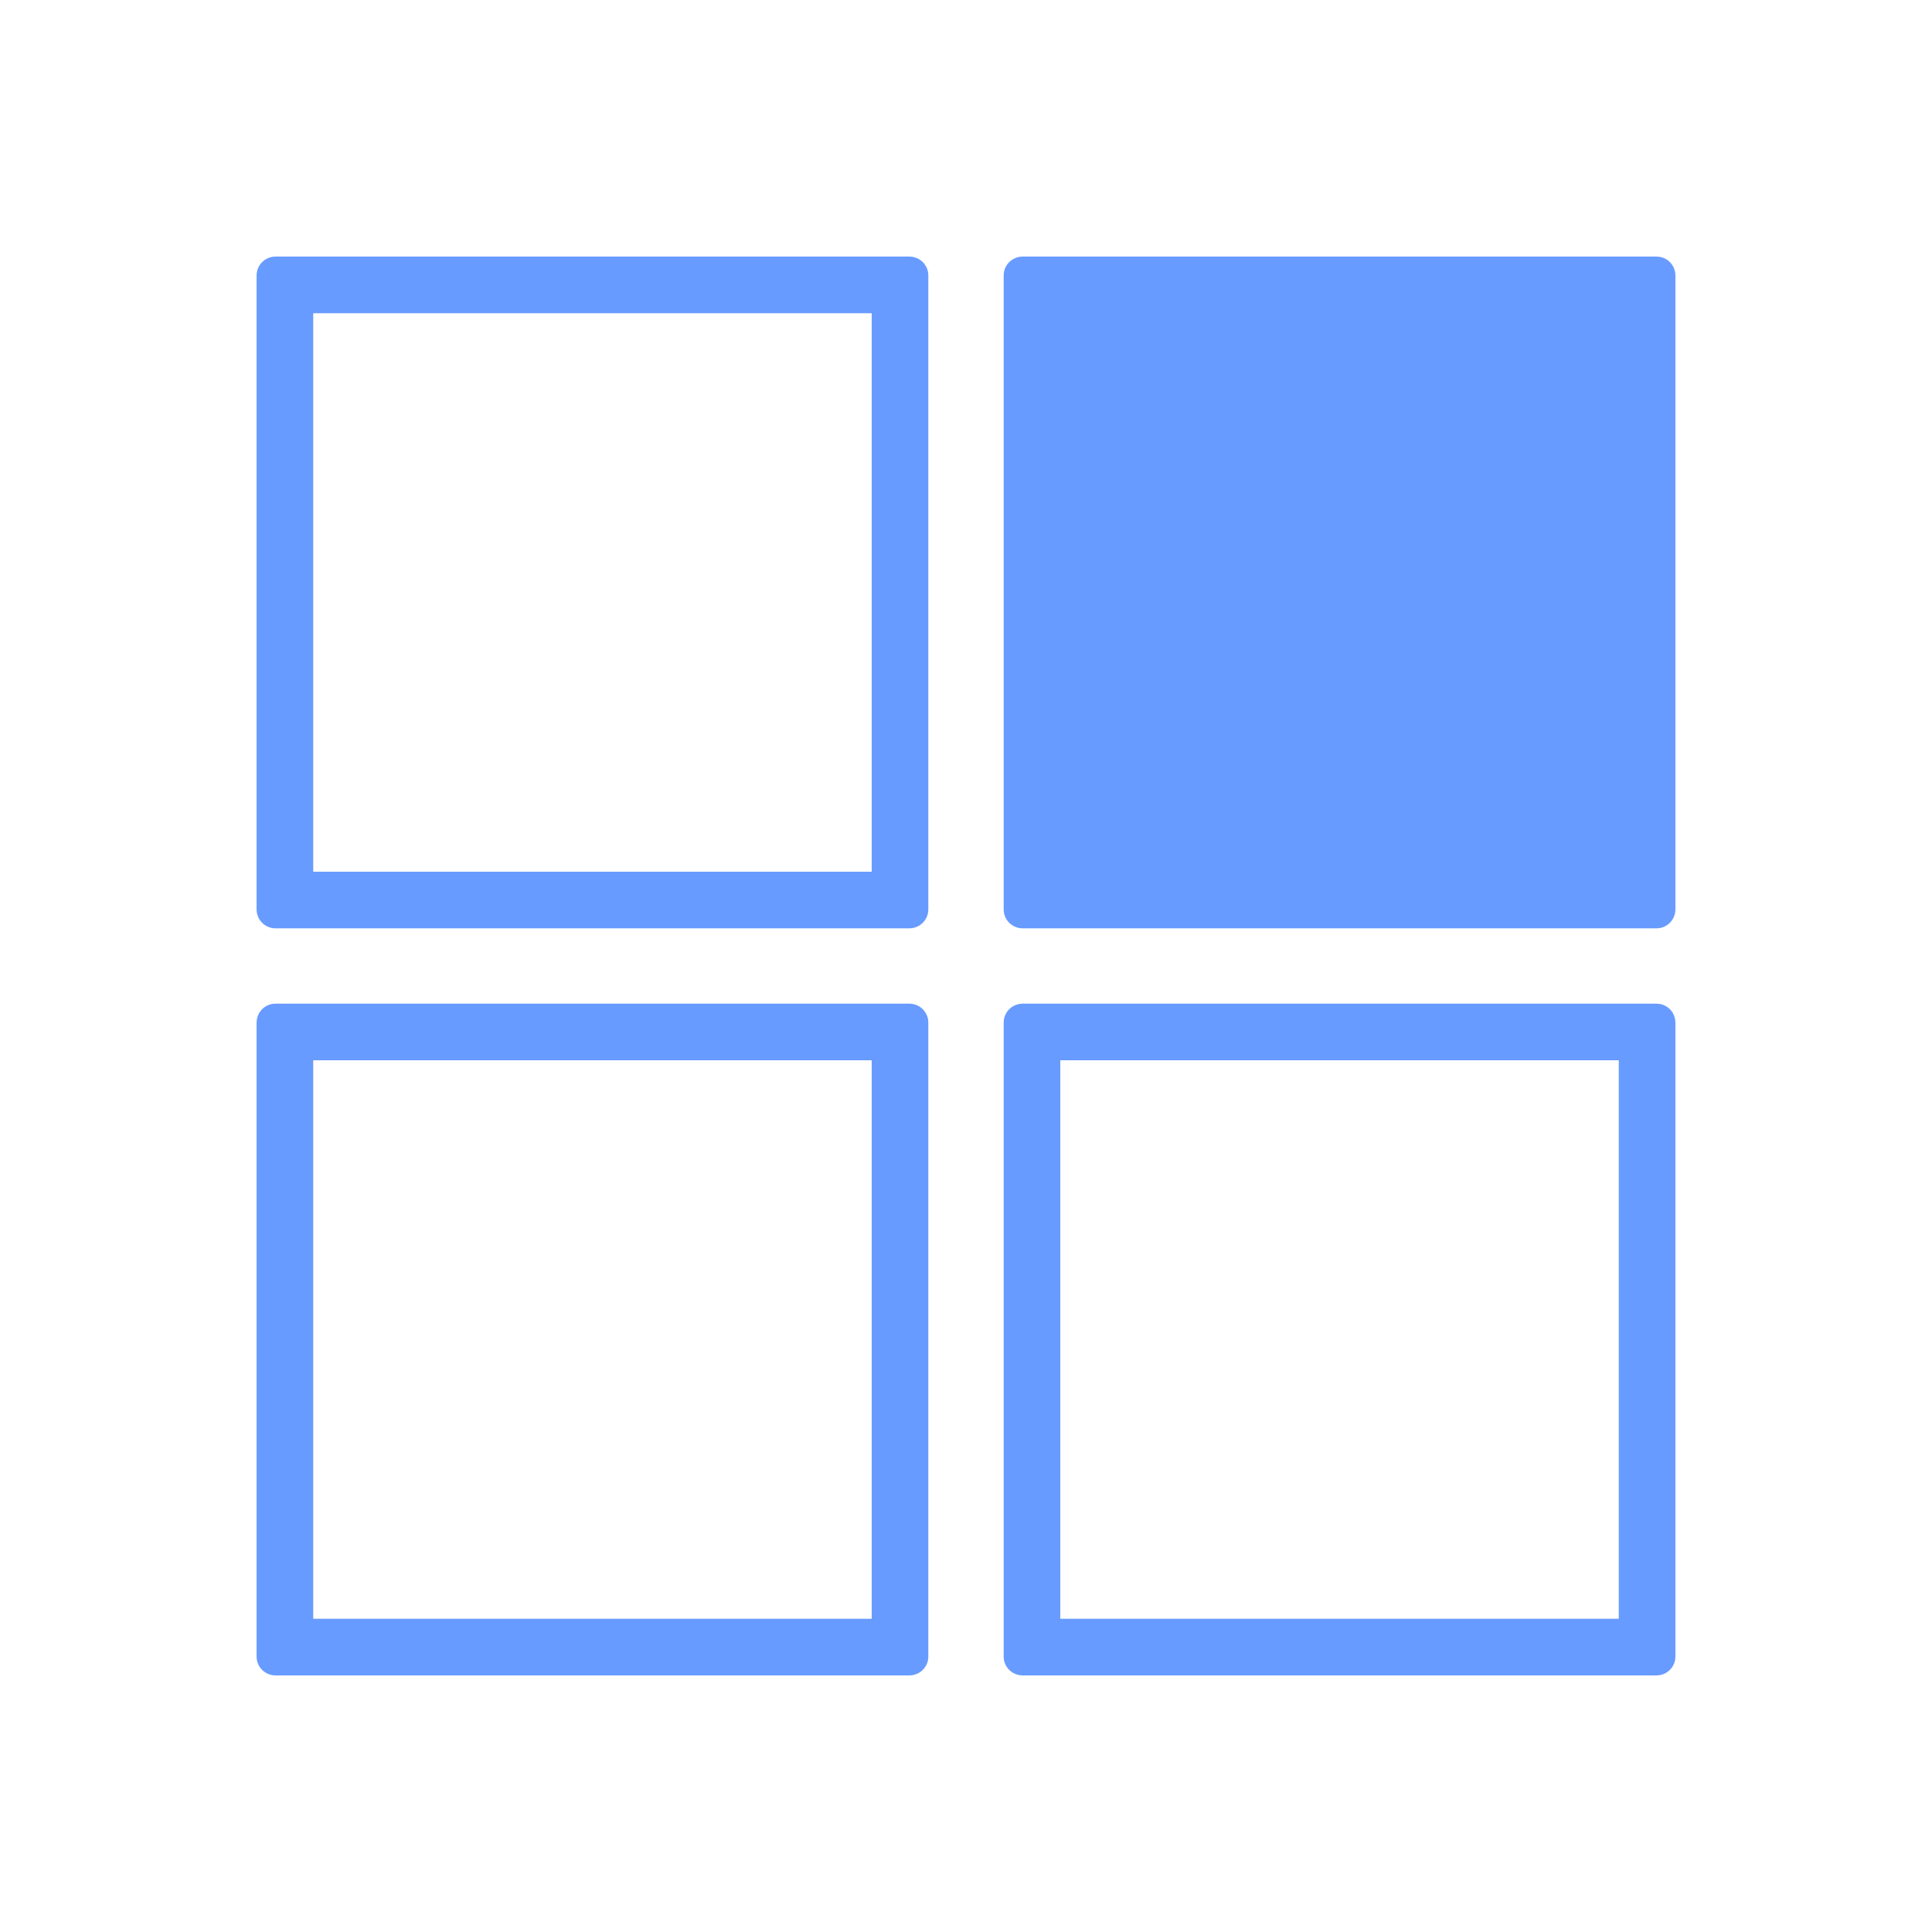
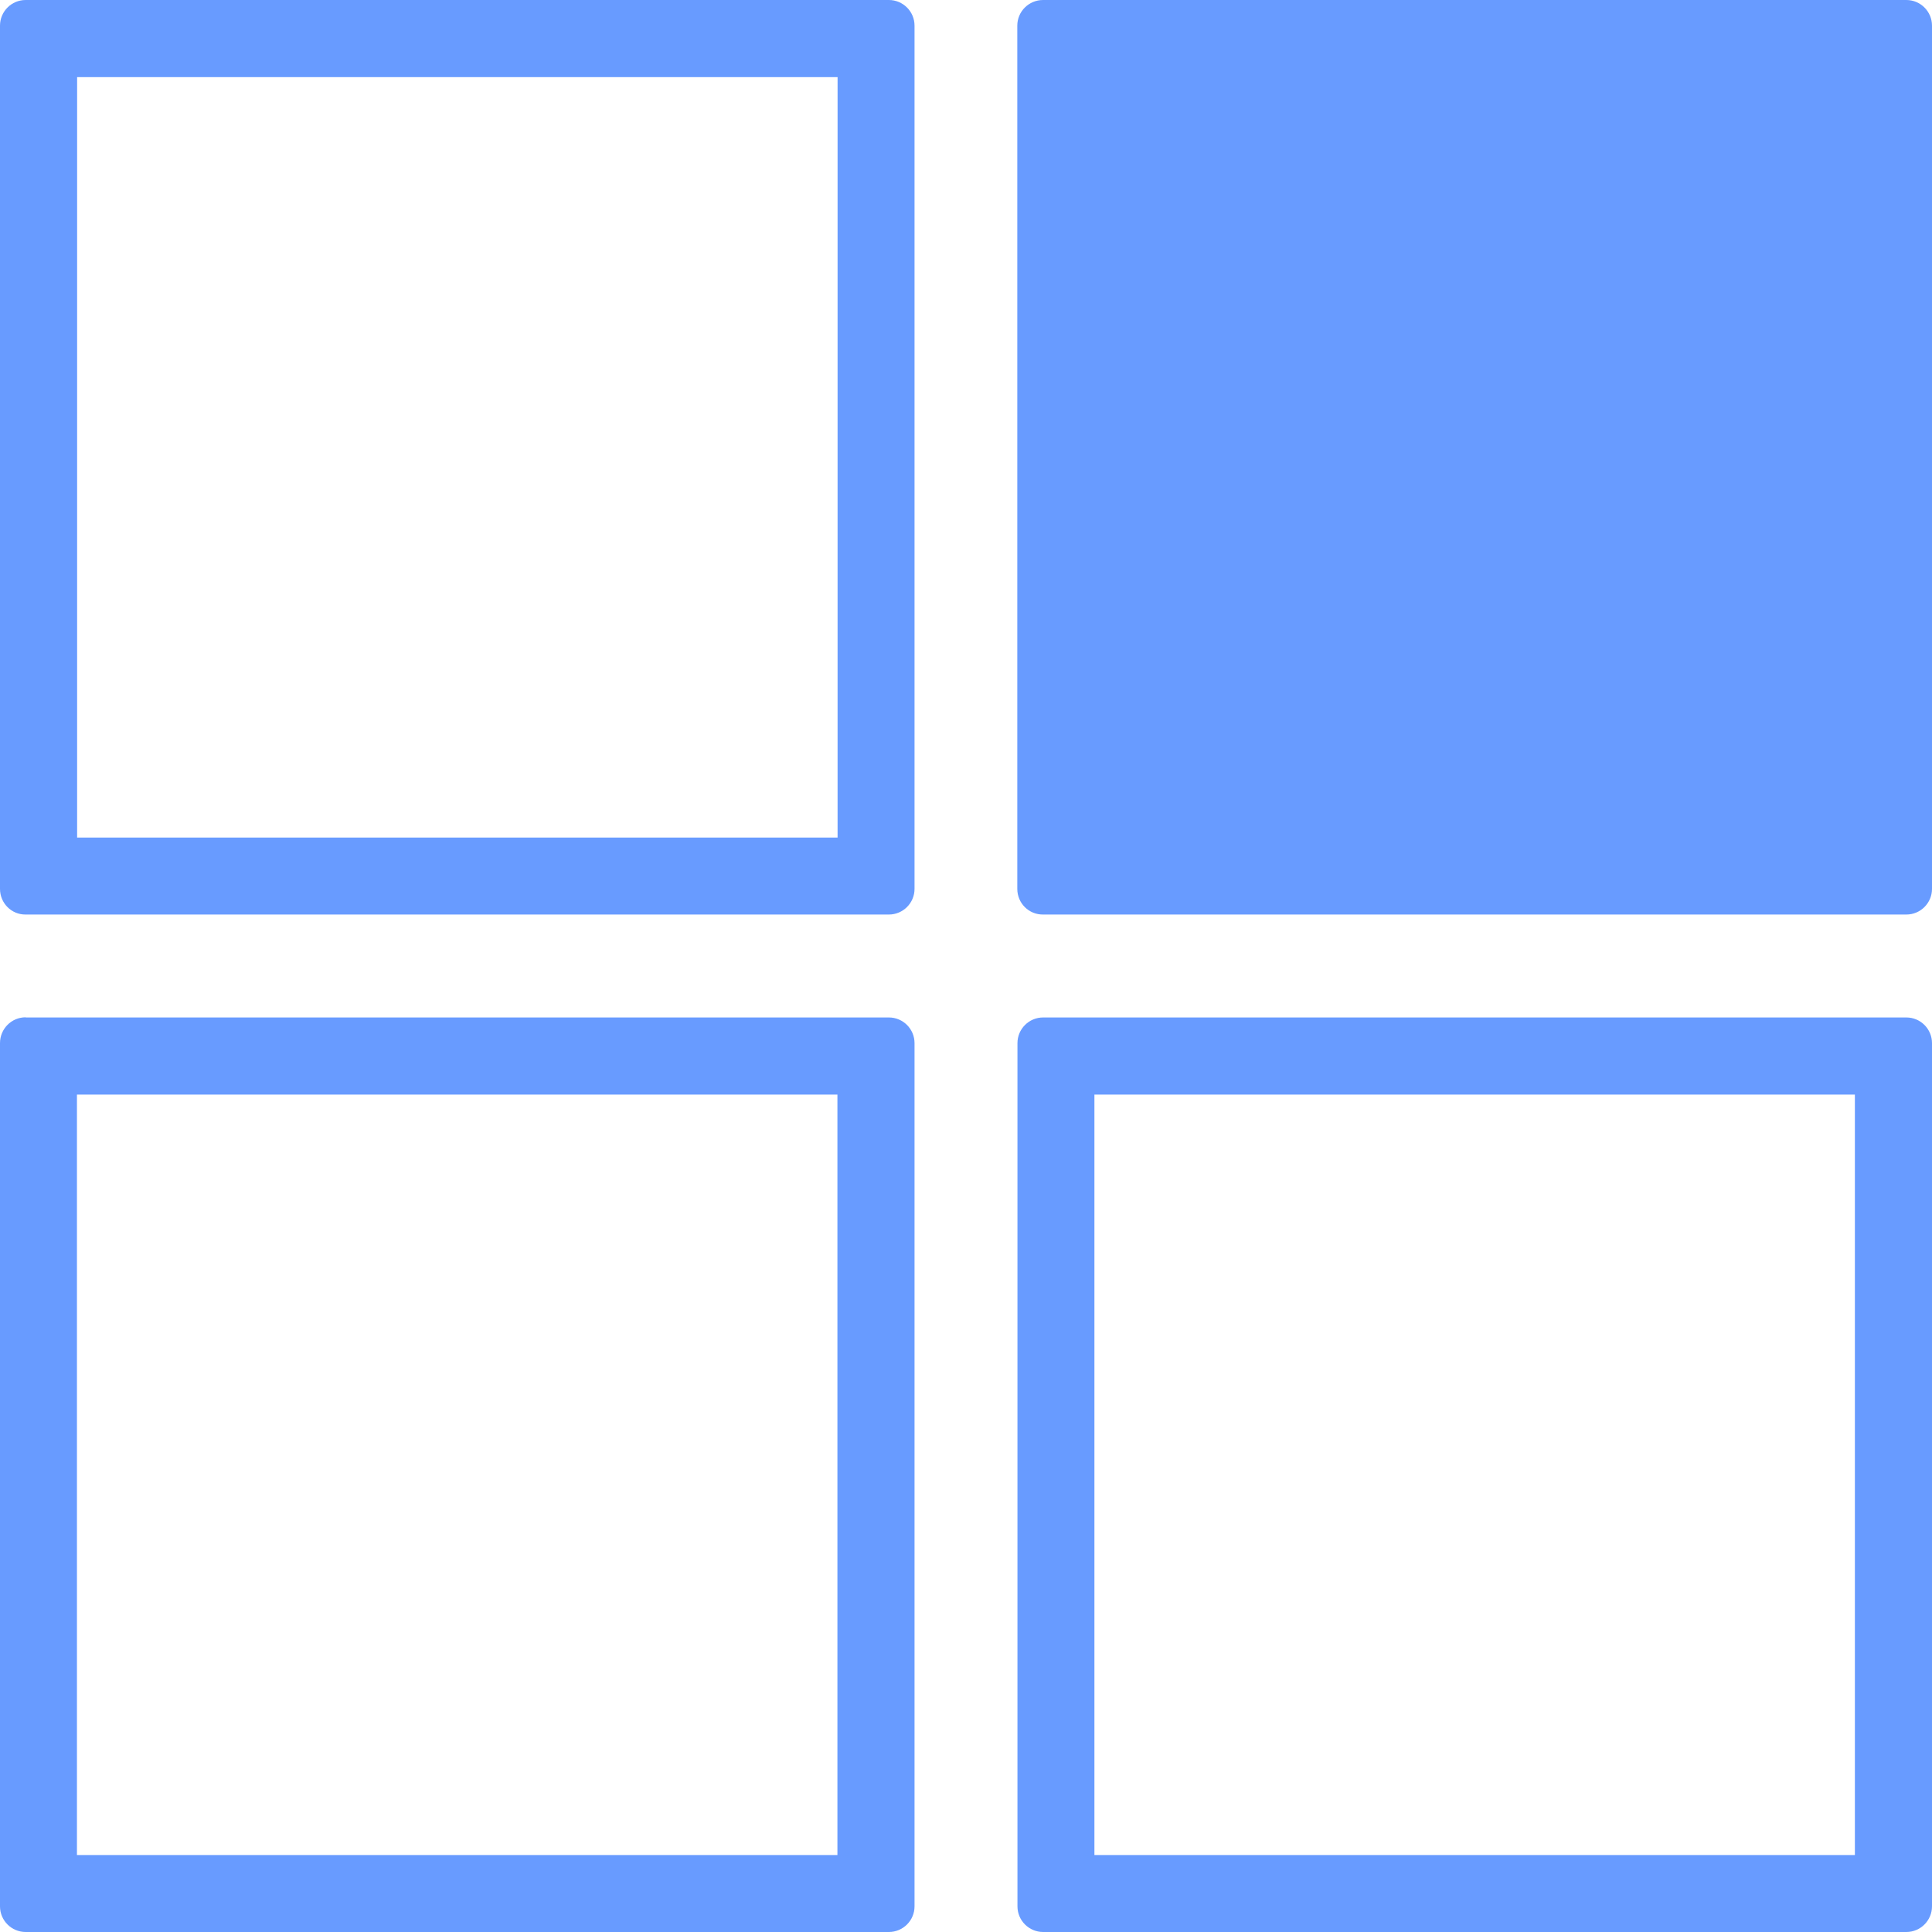
- <svg xmlns="http://www.w3.org/2000/svg" width="16px" height="16px" viewBox="0 0 16 16" version="1.1">
-   <defs />
-   <g id="IsolatedDeployment-16px" stroke="none" stroke-width="1" fill="none" fill-rule="evenodd">
-     <path d="M2.594,2.594 L2.594,7.219 L7.219,7.219 L7.219,2.594 L2.594,2.594 Z M2.281,2.125 L7.531,2.125 C7.618,2.125 7.688,2.195 7.688,2.281 L7.688,7.531 C7.688,7.618 7.618,7.688 7.531,7.688 L2.281,7.688 C2.195,7.688 2.125,7.618 2.125,7.531 L2.125,2.281 C2.125,2.195 2.195,2.125 2.281,2.125 Z M2.281,8.312 L7.531,8.312 C7.618,8.312 7.688,8.382 7.688,8.469 L7.688,13.719 C7.688,13.805 7.618,13.875 7.531,13.875 L2.281,13.875 C2.195,13.875 2.125,13.805 2.125,13.719 L2.125,8.469 C2.125,8.382 2.195,8.312 2.281,8.312 Z M2.594,8.781 L2.594,13.406 L7.219,13.406 L7.219,8.781 L2.594,8.781 Z M8.469,2.125 L13.719,2.125 C13.805,2.125 13.875,2.195 13.875,2.281 L13.875,7.531 C13.875,7.618 13.805,7.688 13.719,7.688 L8.469,7.688 C8.382,7.688 8.312,7.618 8.312,7.531 L8.312,2.281 C8.312,2.195 8.382,2.125 8.469,2.125 Z M8.469,8.312 L13.719,8.312 C13.805,8.312 13.875,8.382 13.875,8.469 L13.875,13.719 C13.875,13.805 13.805,13.875 13.719,13.875 L8.469,13.875 C8.382,13.875 8.312,13.805 8.312,13.719 L8.312,8.469 C8.312,8.382 8.382,8.312 8.469,8.312 Z M8.781,8.781 L8.781,13.406 L13.406,13.406 L13.406,8.781 L8.781,8.781 Z" id="Combined-Shape" fill="#689BFF" fill-rule="nonzero" />
+ <svg xmlns="http://www.w3.org/2000/svg" width="16px" height="16px" viewBox="0 0 16 16" version="1.1" id="svg10">
+   <defs id="defs6" />
+   <g id="IsolatedDeployment-16px" transform="matrix(1.361702,0,0,1.361702,-2.893617,-2.893617)" style="fill:none;fill-rule:evenodd;stroke:none;stroke-width:1">
+     <path d="m 2.594,2.594 v 4.625 h 4.625 v -4.625 z M 2.281,2.125 h 5.25 c 0.086,0 0.156,0.07 0.156,0.156 v 5.25 c 0,0.086 -0.07,0.156 -0.156,0.156 h -5.25 C 2.195,7.688 2.125,7.618 2.125,7.531 v -5.25 C 2.125,2.195 2.195,2.125 2.281,2.125 Z m 0,6.188 h 5.25 c 0.086,0 0.156,0.07 0.156,0.156 v 5.25 c 0,0.086 -0.07,0.156 -0.156,0.156 h -5.25 C 2.195,13.875 2.125,13.805 2.125,13.719 v -5.25 C 2.125,8.382 2.195,8.312 2.281,8.312 Z m 0.312,0.469 v 4.625 h 4.625 v -4.625 z M 8.469,2.125 h 5.25 c 0.086,0 0.156,0.07 0.156,0.156 v 5.25 c 0,0.086 -0.07,0.156 -0.156,0.156 h -5.25 C 8.382,7.688 8.312,7.618 8.312,7.531 v -5.25 C 8.312,2.195 8.382,2.125 8.469,2.125 Z m 0,6.188 h 5.25 c 0.086,0 0.156,0.07 0.156,0.156 v 5.25 c 0,0.086 -0.07,0.156 -0.156,0.156 h -5.25 c -0.086,0 -0.156,-0.07 -0.156,-0.156 v -5.25 c 0,-0.086 0.07,-0.156 0.156,-0.156 z m 0.312,0.469 v 4.625 h 4.625 v -4.625 z" id="Combined-Shape" style="fill:#689bff;fill-rule:nonzero" />
  </g>
</svg>
